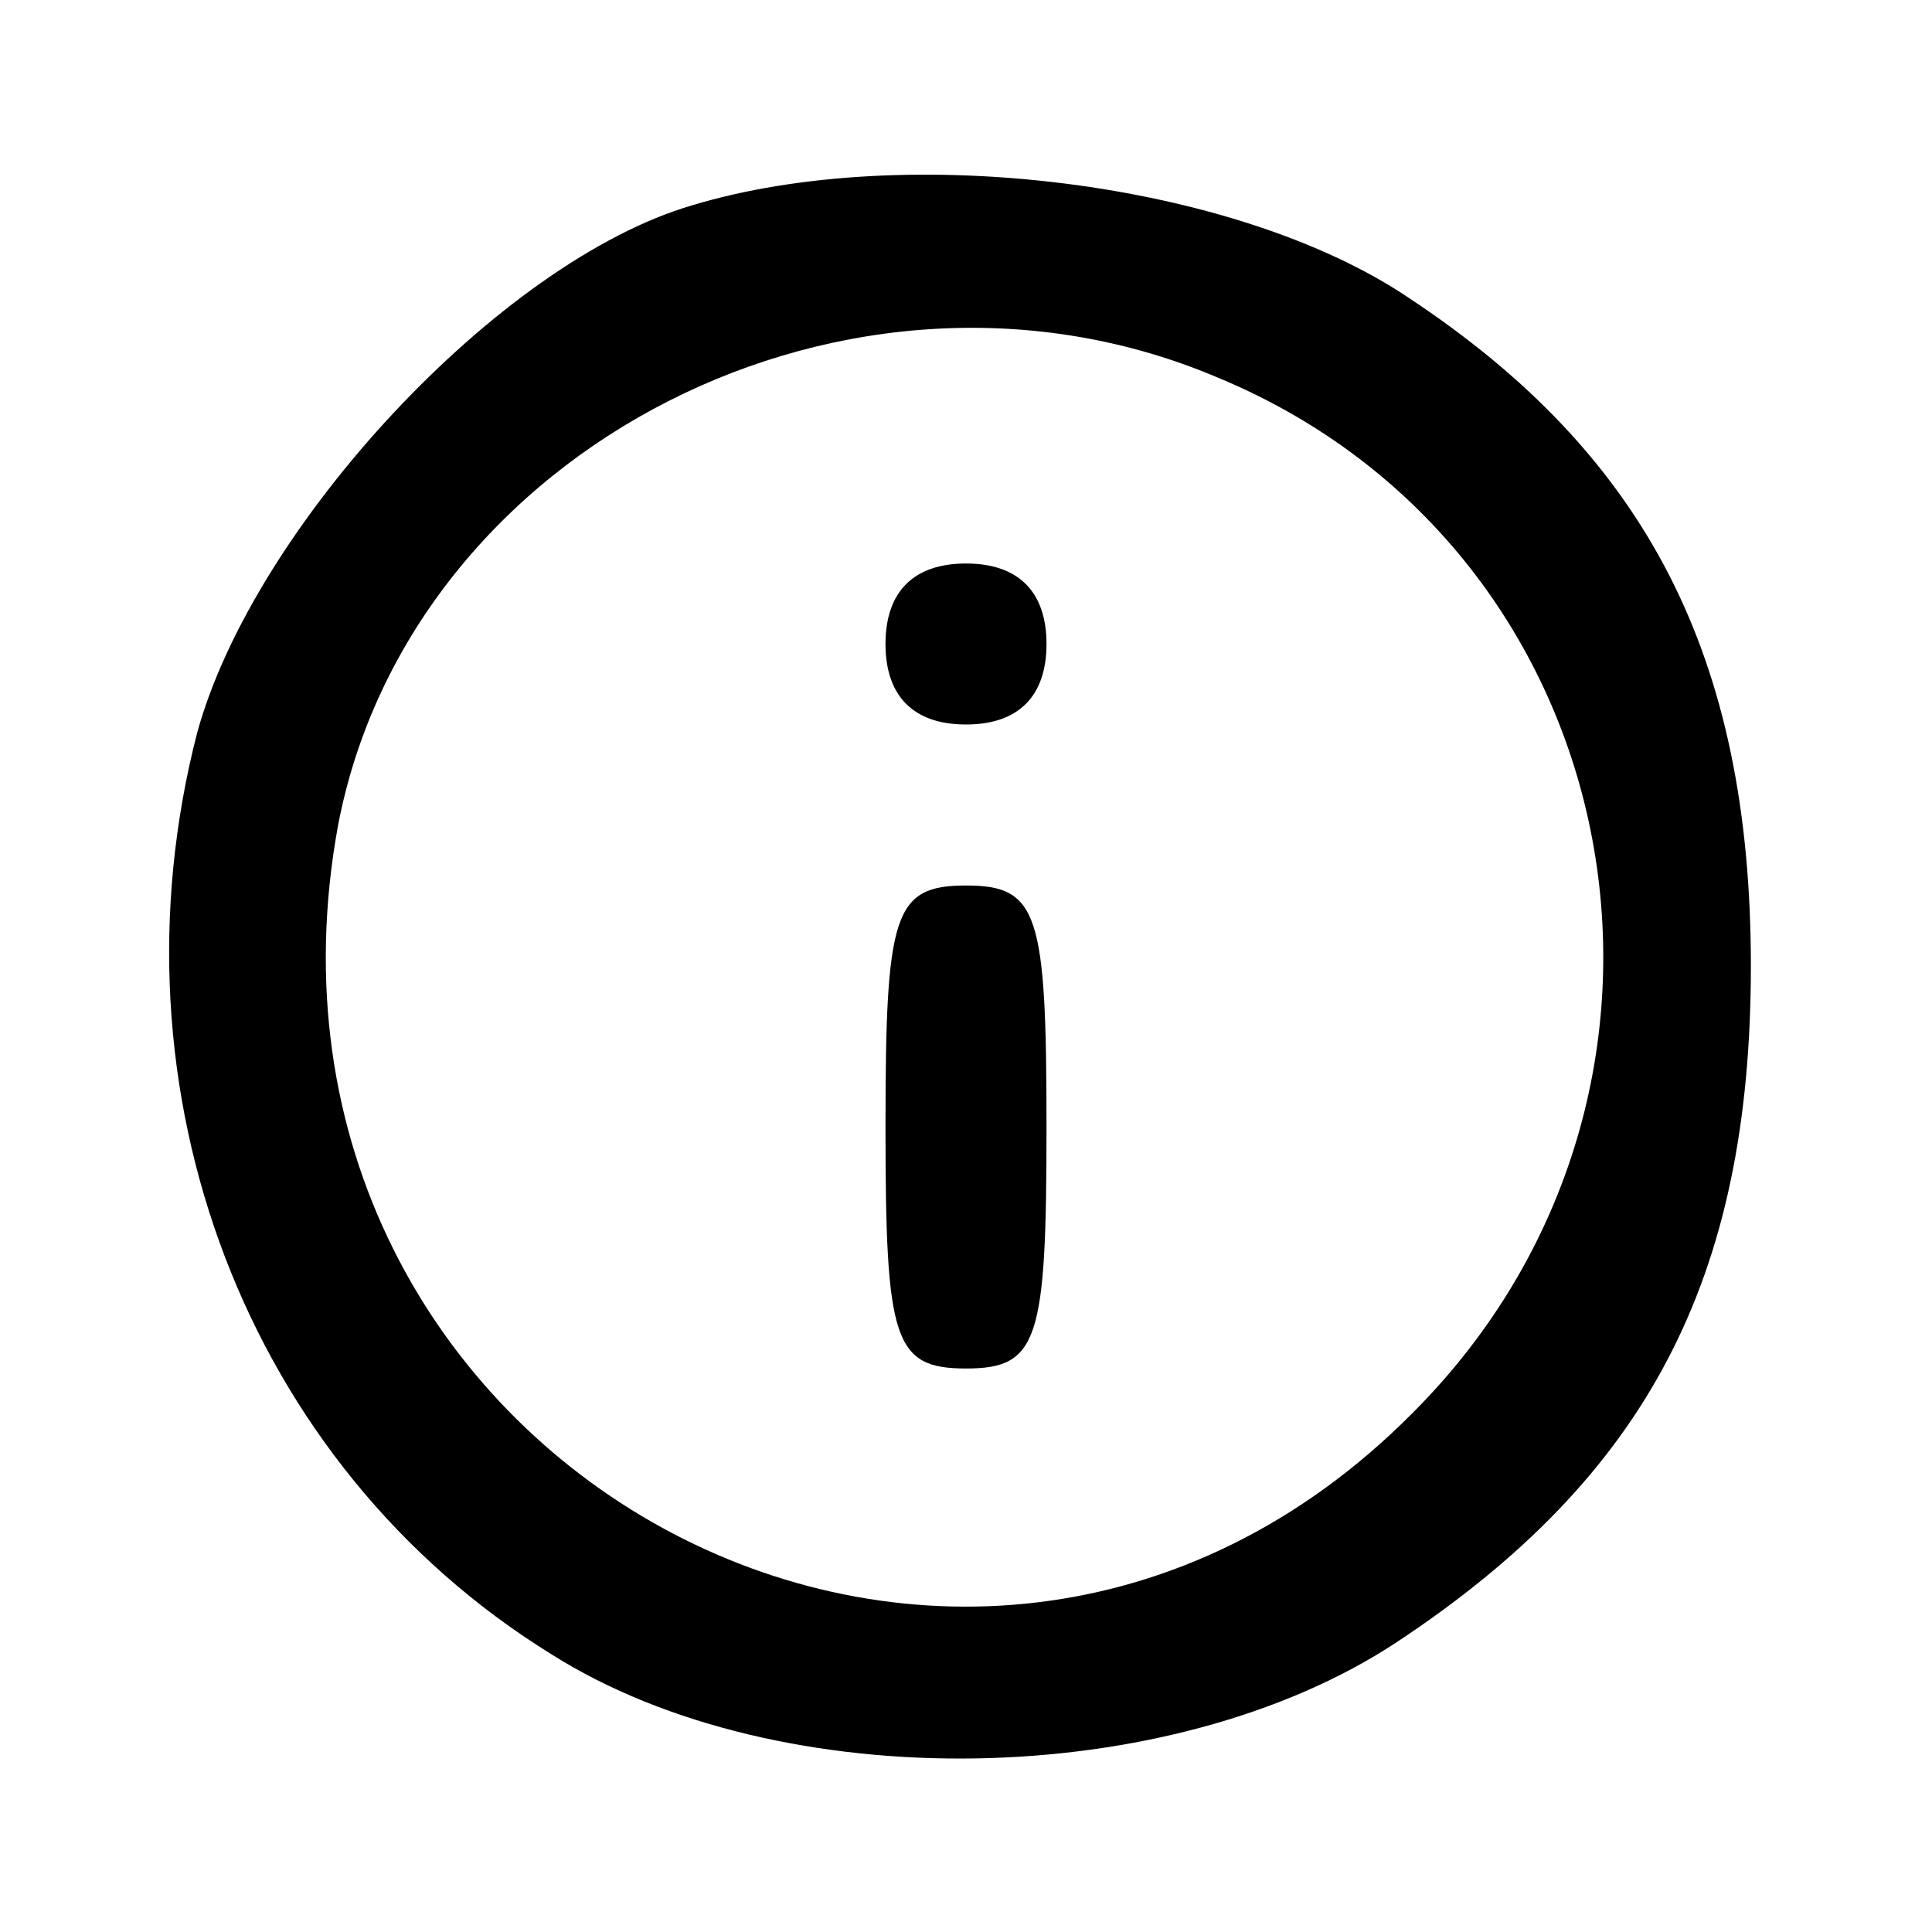
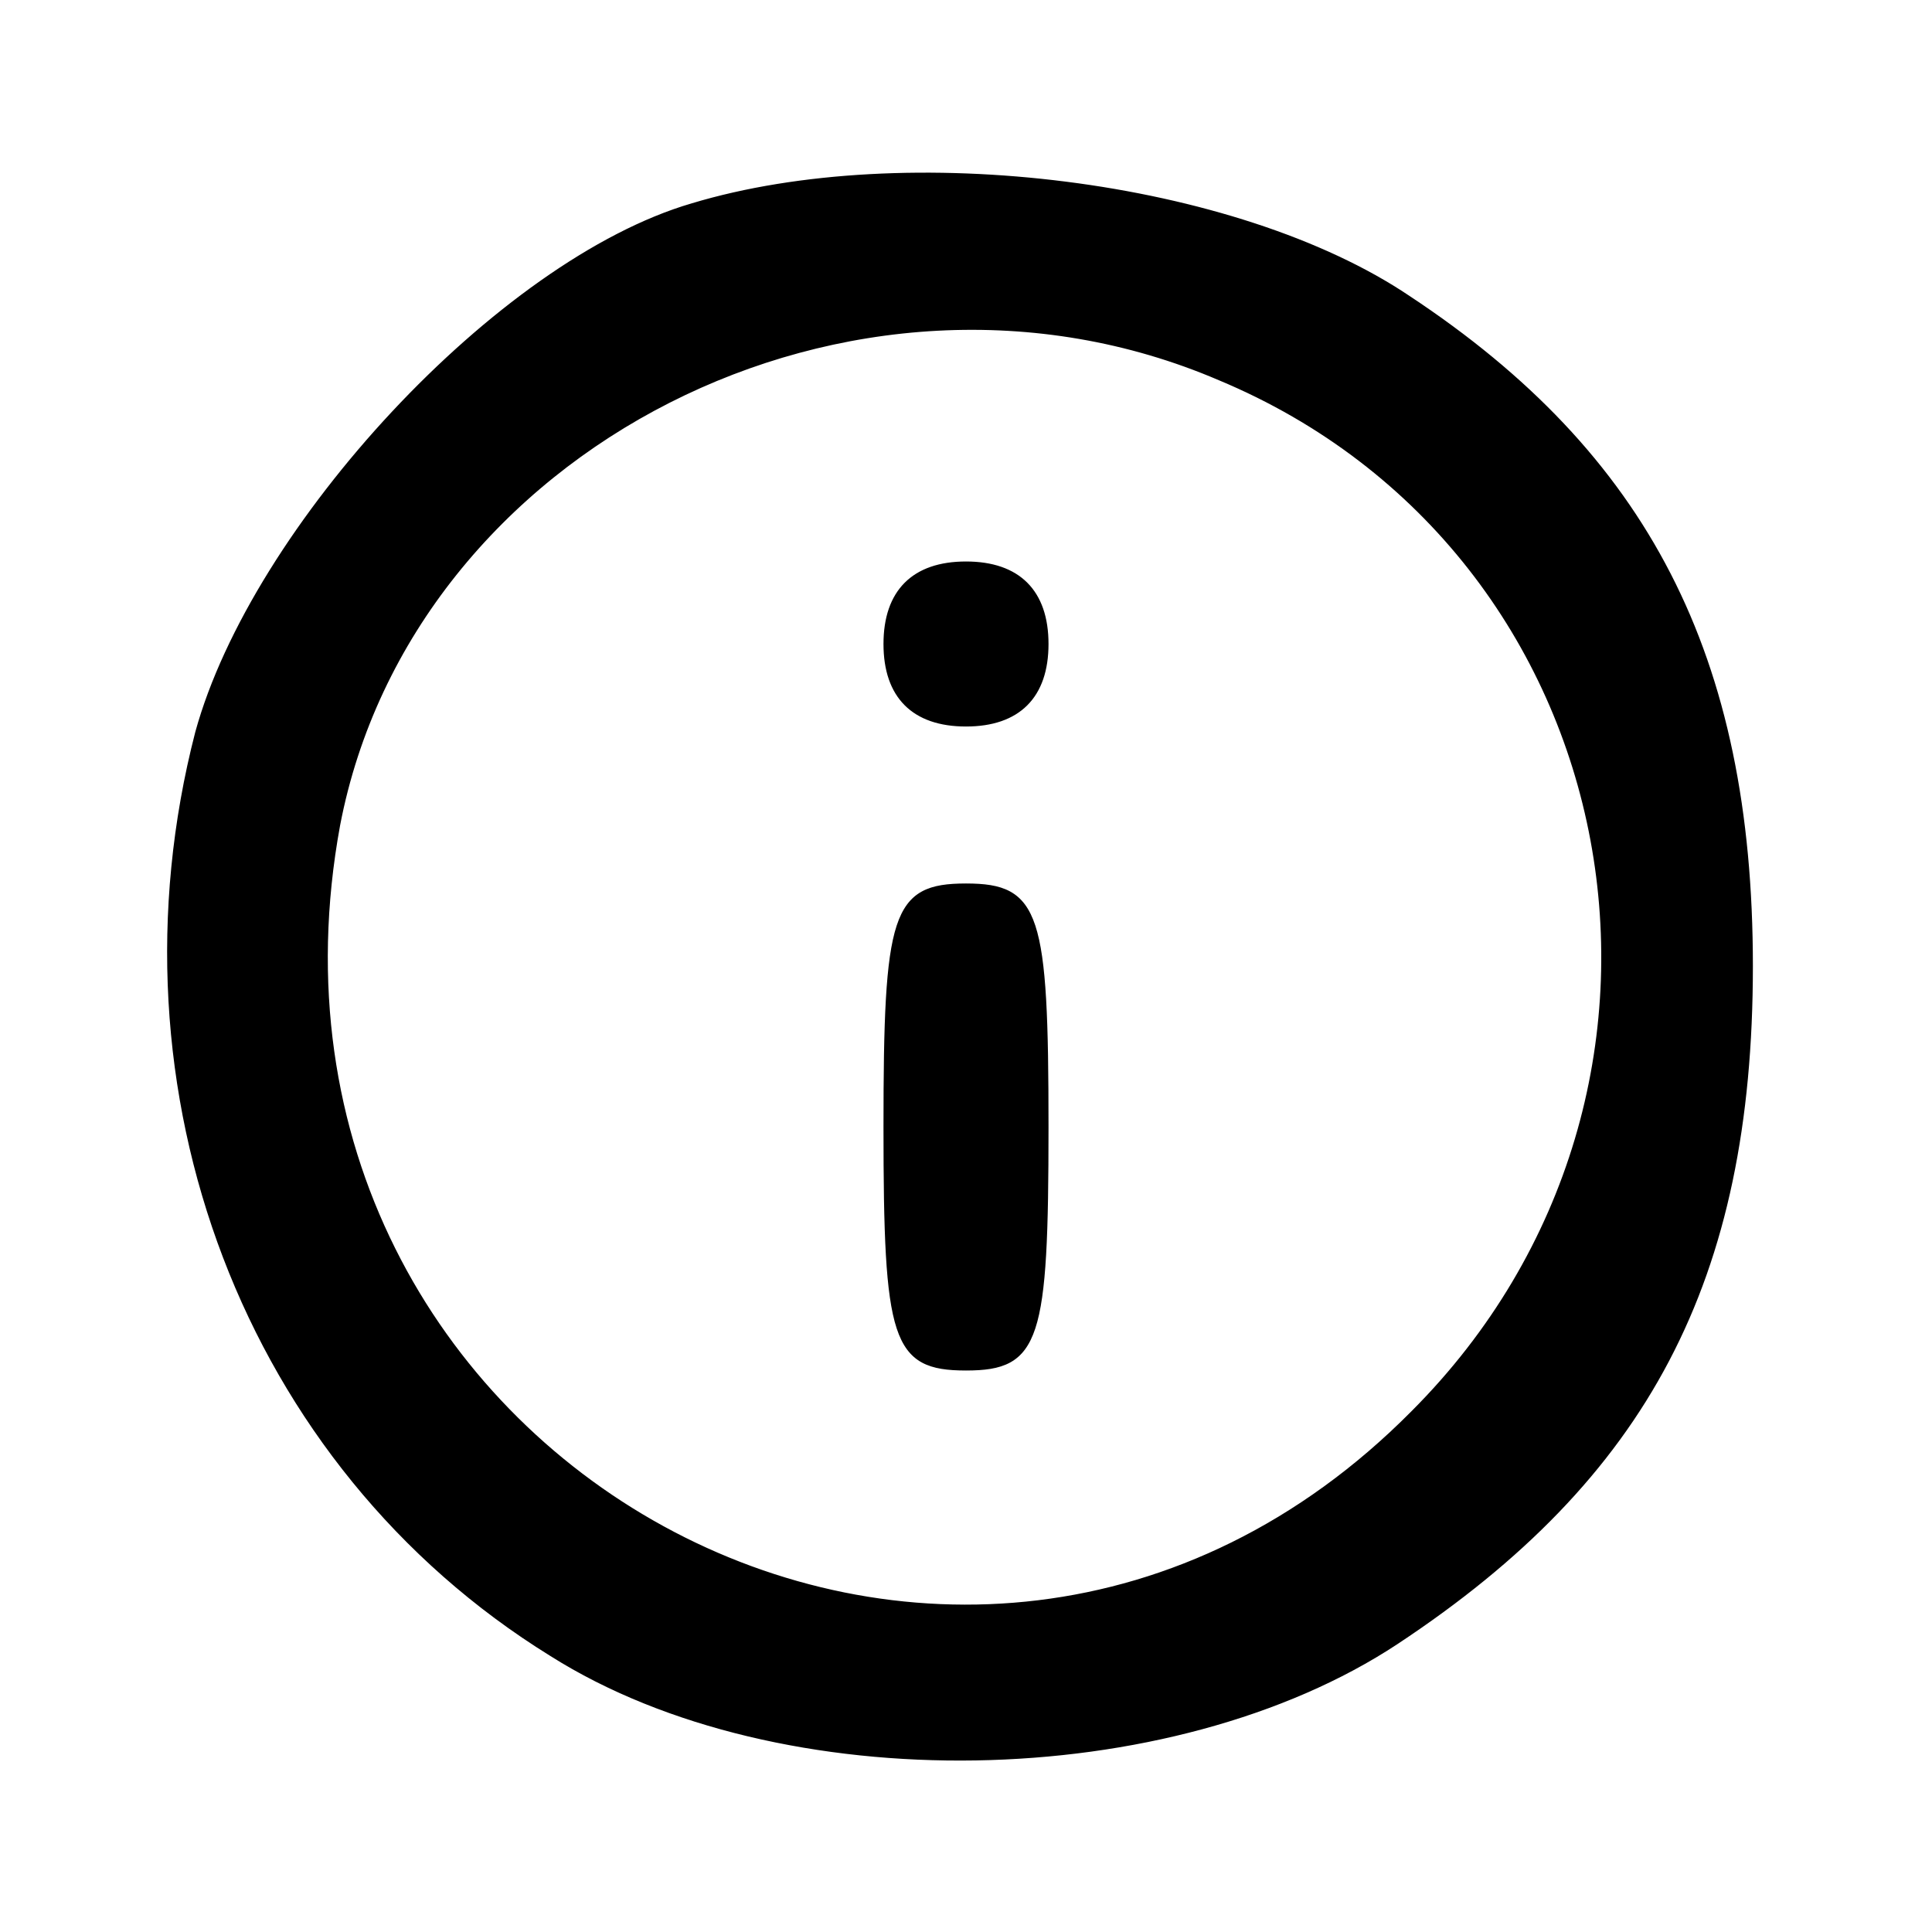
<svg xmlns="http://www.w3.org/2000/svg" version="1.0" viewBox="0 0 48 48" preserveAspectRatio="xMidYMid meet">
-   <g transform="translate(0,48) scale(0.1,-0.1)" fill="#000000" stroke="none">
+   <g transform="translate(0,48) scale(0.1,-0.1)" fill="currentColor" stroke="currentColor">
    <path d="M172 429 c-48 -14 -109 -80 -123 -131 -23 -89 12 -182 88 -229 57 -36 154 -34 210 3 62 41 88 90 88 168 0 77 -26 127 -85 166 -43 29 -125 39 -178 23z m131 -43 c103 -43 128 -177 48 -257 -112 -113 -296 -12 -267 146 18 94 128 150 219 111z" />
    <path d="M220 320 c0 -13 7 -20 20 -20 13 0 20 7 20 20 0 13 -7 20 -20 20 -13 0 -20 -7 -20 -20z" />
    <path d="M220 200 c0 -53 2 -60 20 -60 18 0 20 7 20 60 0 53 -2 60 -20 60 -18 0 -20 -7 -20 -60z" />
  </g>
</svg>
